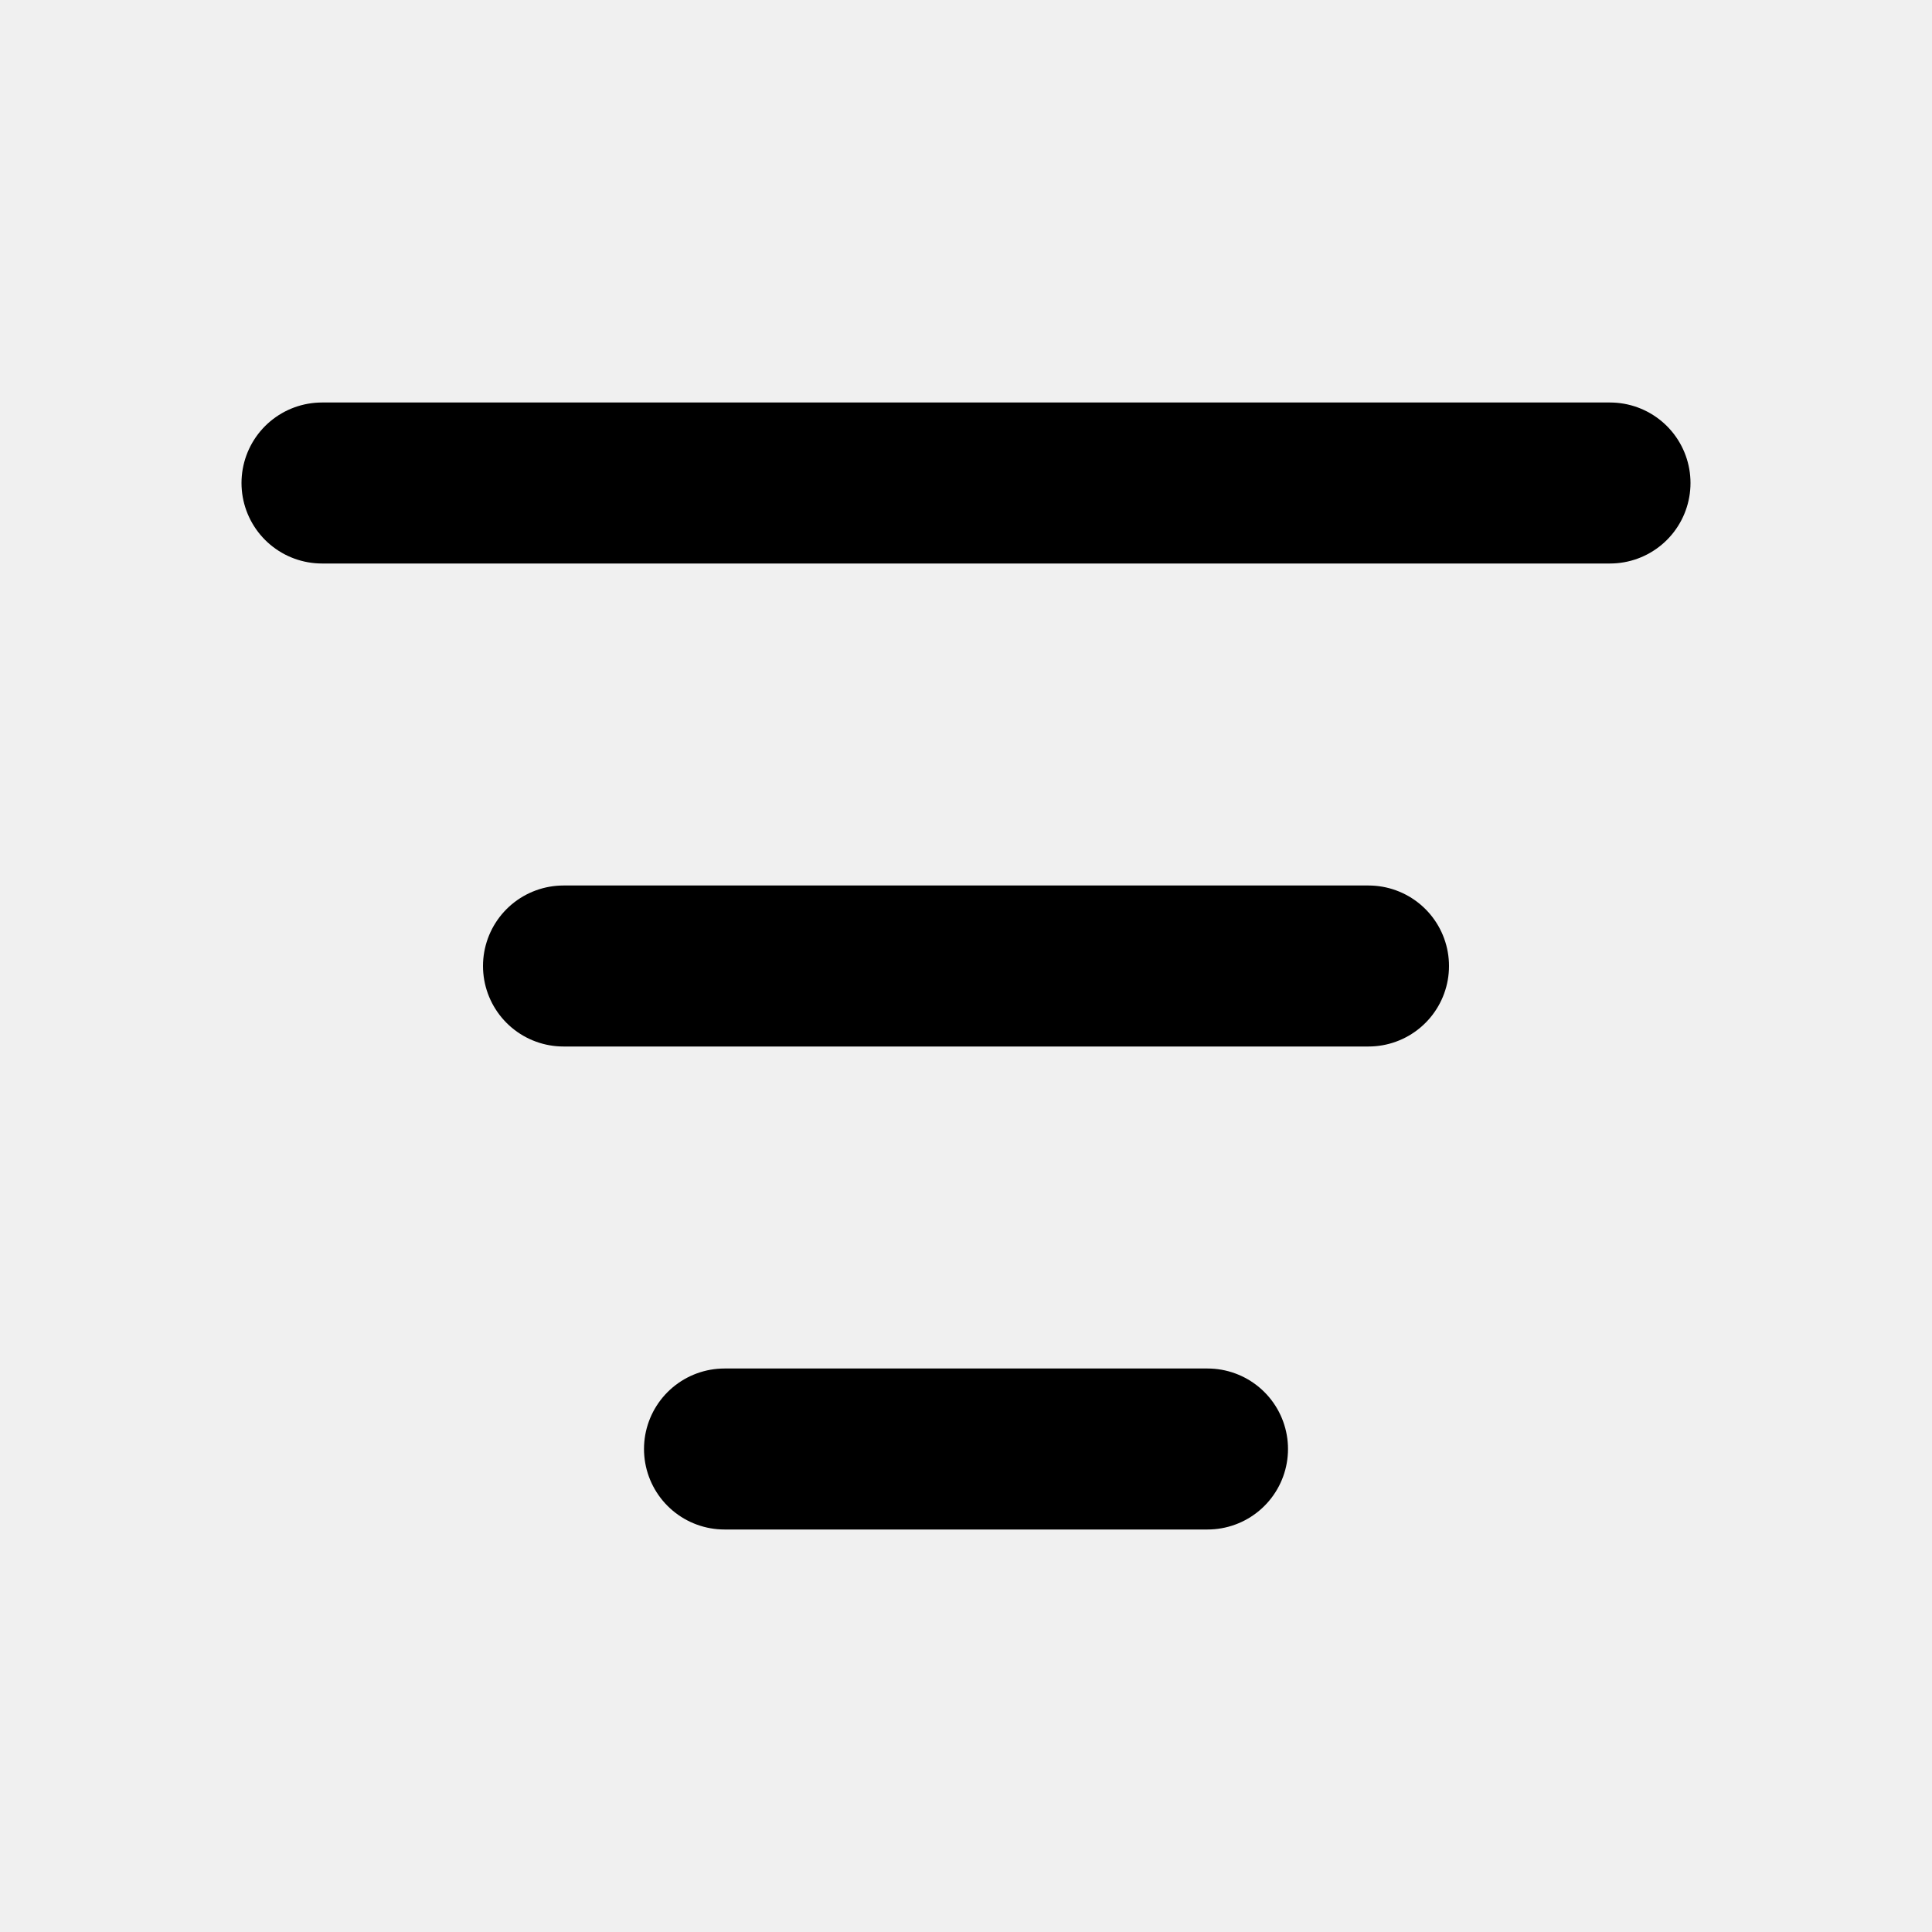
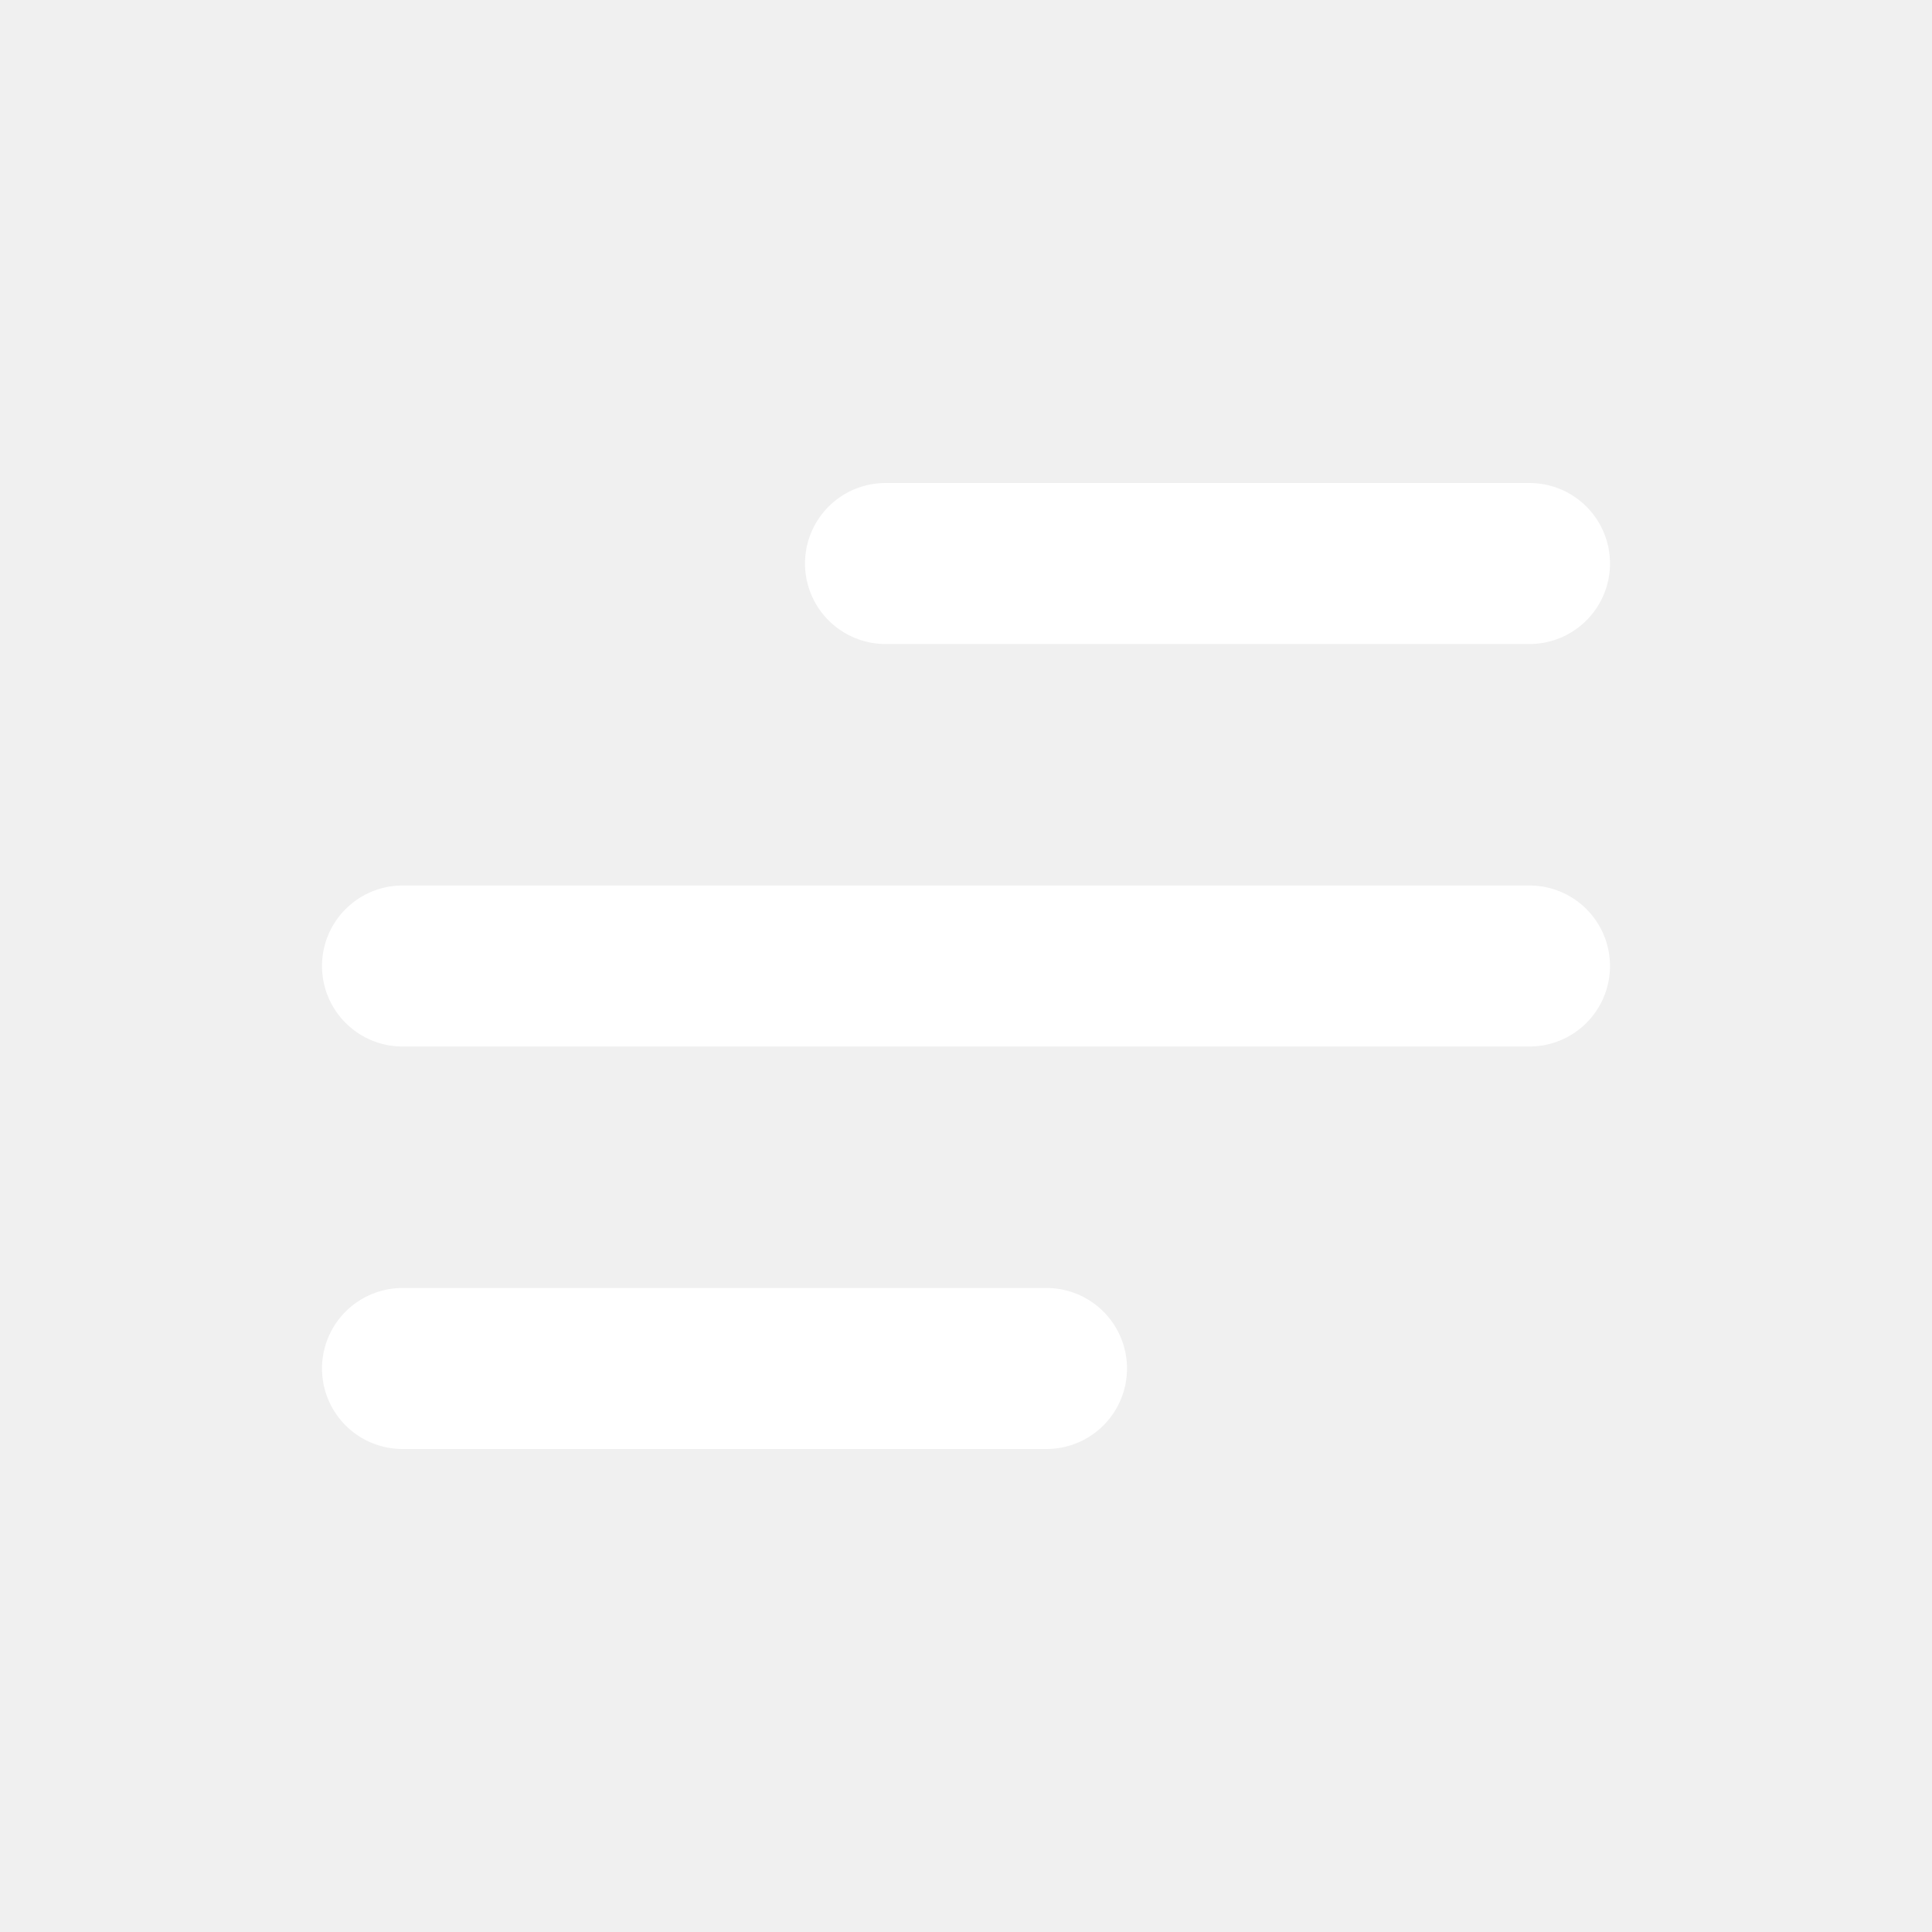
- <svg xmlns="http://www.w3.org/2000/svg" width="800px" height="800px" viewBox="0 0 24 24" fill="none">
-   <path d="M4 6H20M7 12H17M9 18H15" stroke="#000000" stroke-width="2" stroke-linecap="round" stroke-linejoin="round" />
+ <svg xmlns="http://www.w3.org/2000/svg" width="800px" height="800px" viewBox="0 0 24 24" fill="none" stroke="#ffffff">
+   <g id="SVGRepo_bgCarrier" stroke-width="0" />
+   <g id="SVGRepo_tracerCarrier" stroke-linecap="round" stroke-linejoin="round" />
+   <g id="SVGRepo_iconCarrier">
+     <g id="Menu / Menu_Alt_05">
+       <path id="Vector" d="M5 17H13M5 12H19M11 7H19" stroke="#ffffff" stroke-width="2" stroke-linecap="round" stroke-linejoin="round" />
+     </g>
+   </g>
</svg>
